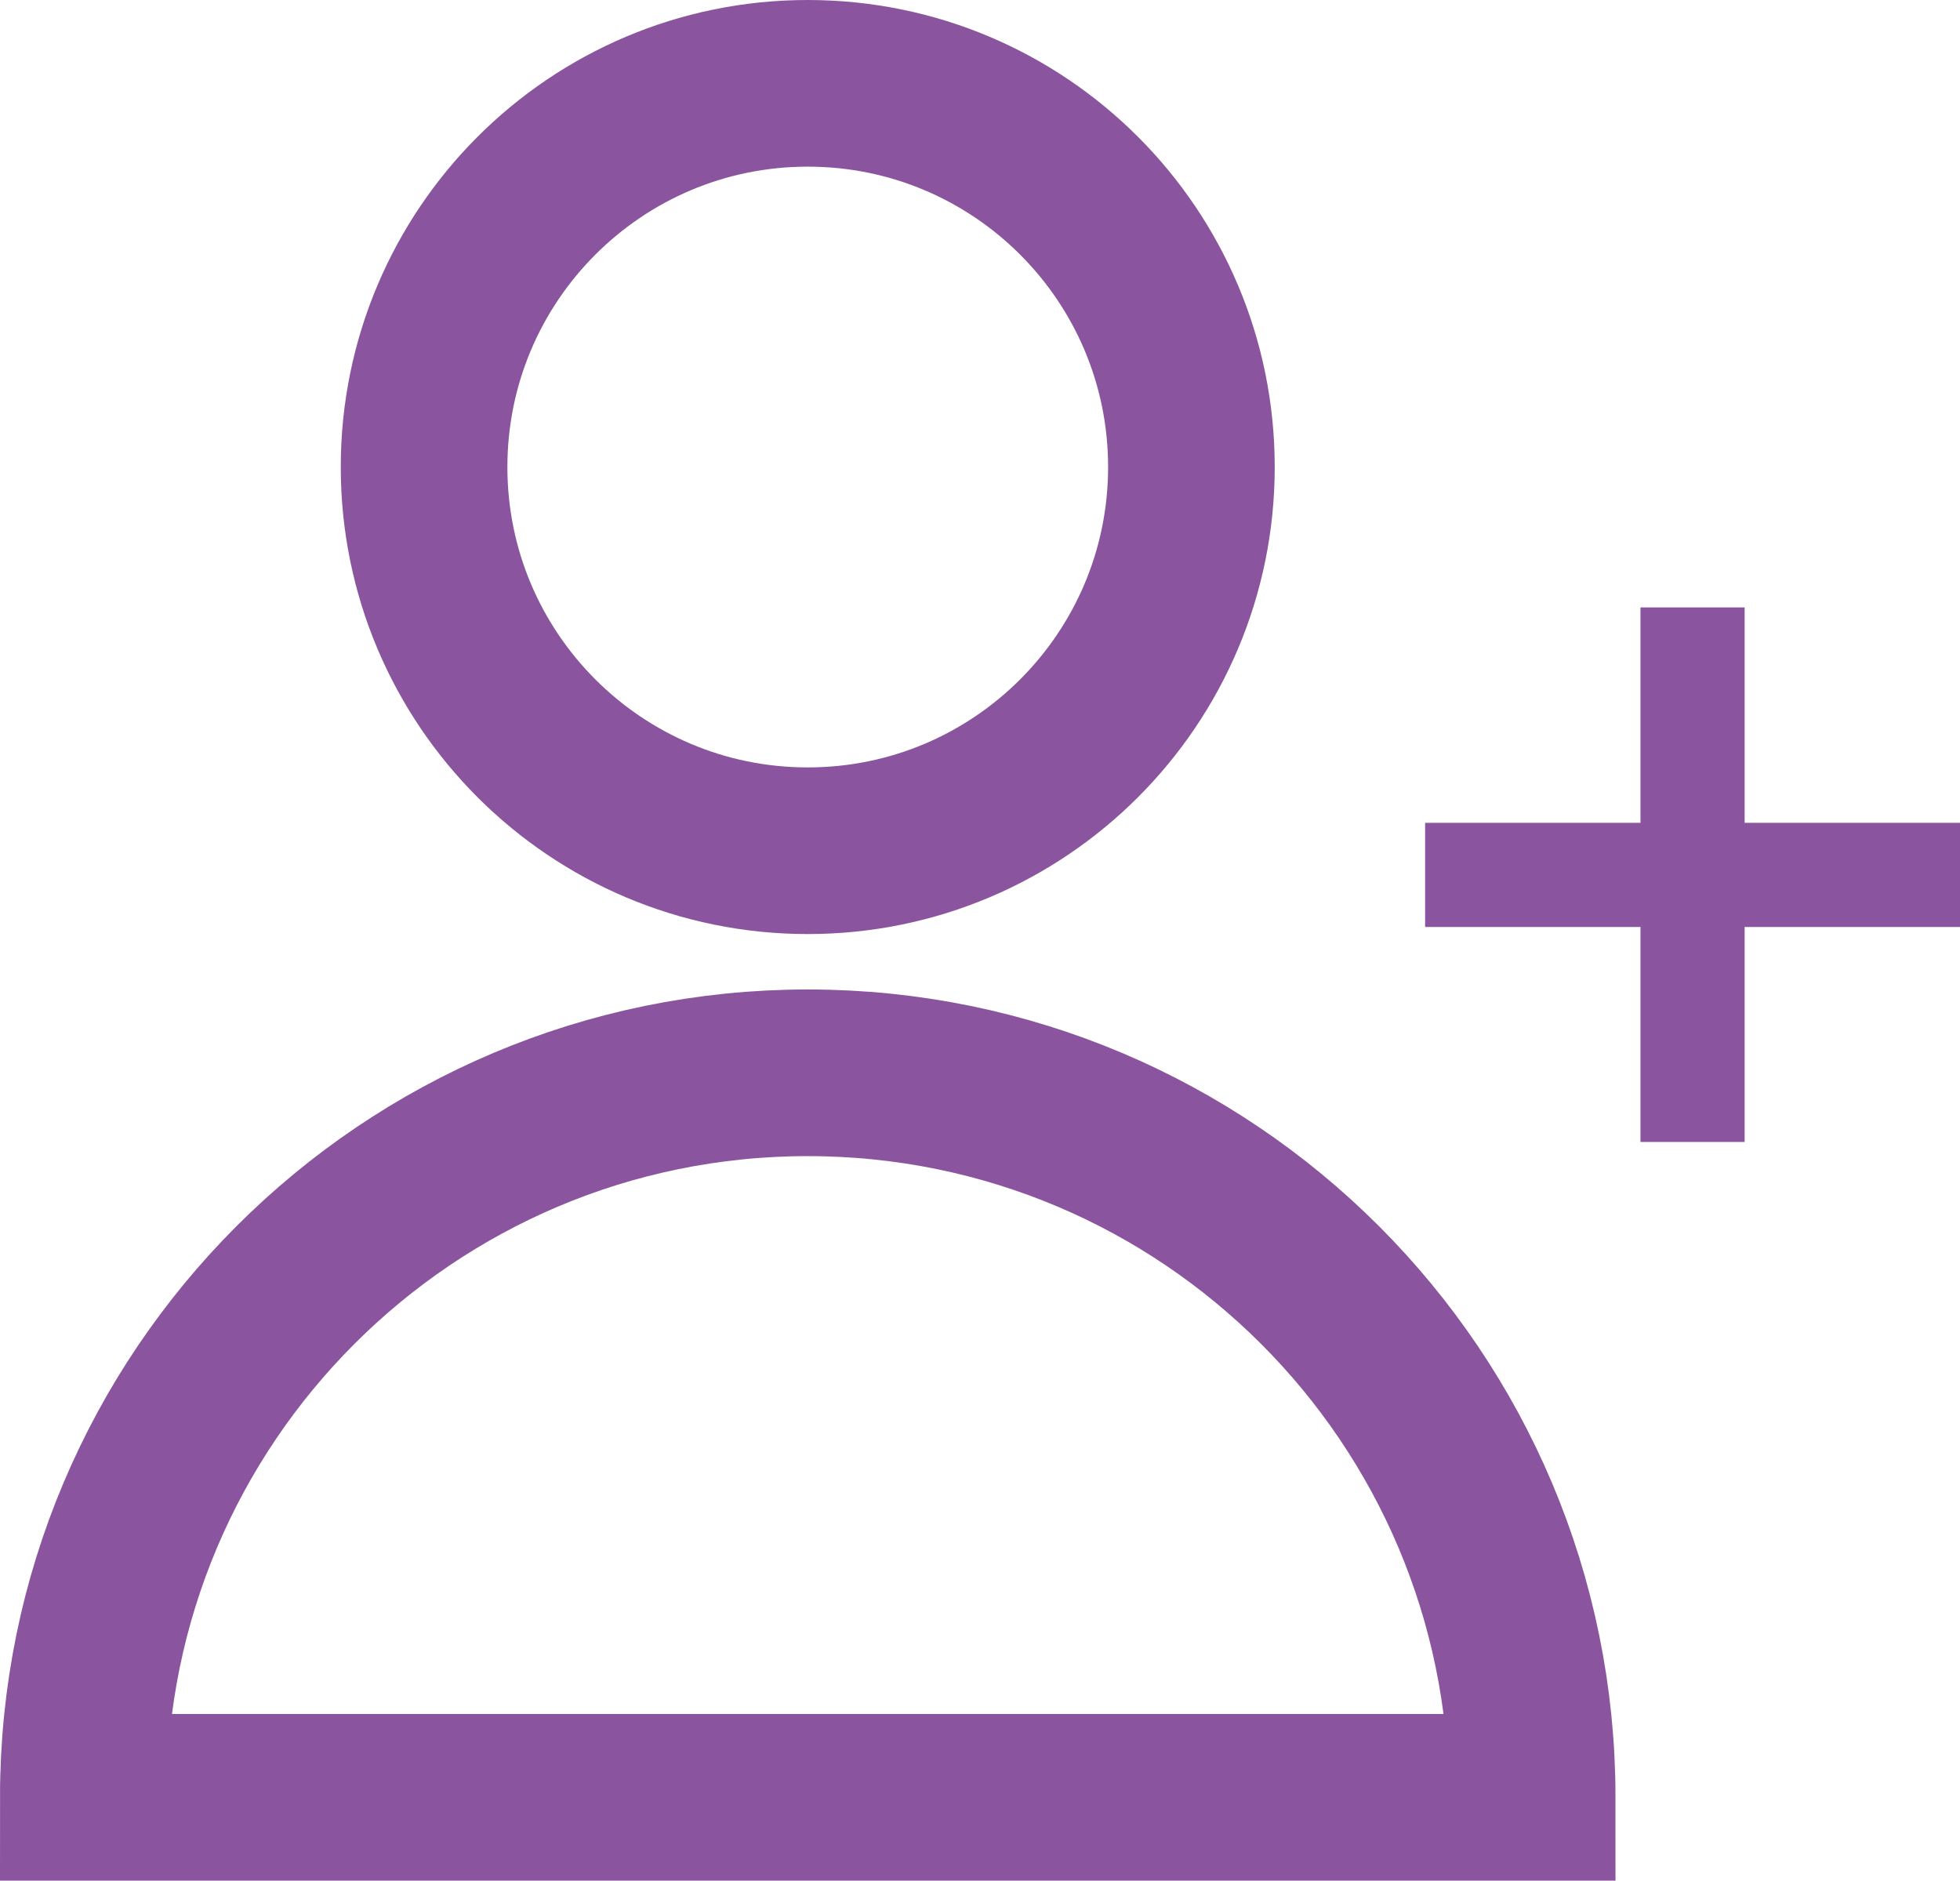
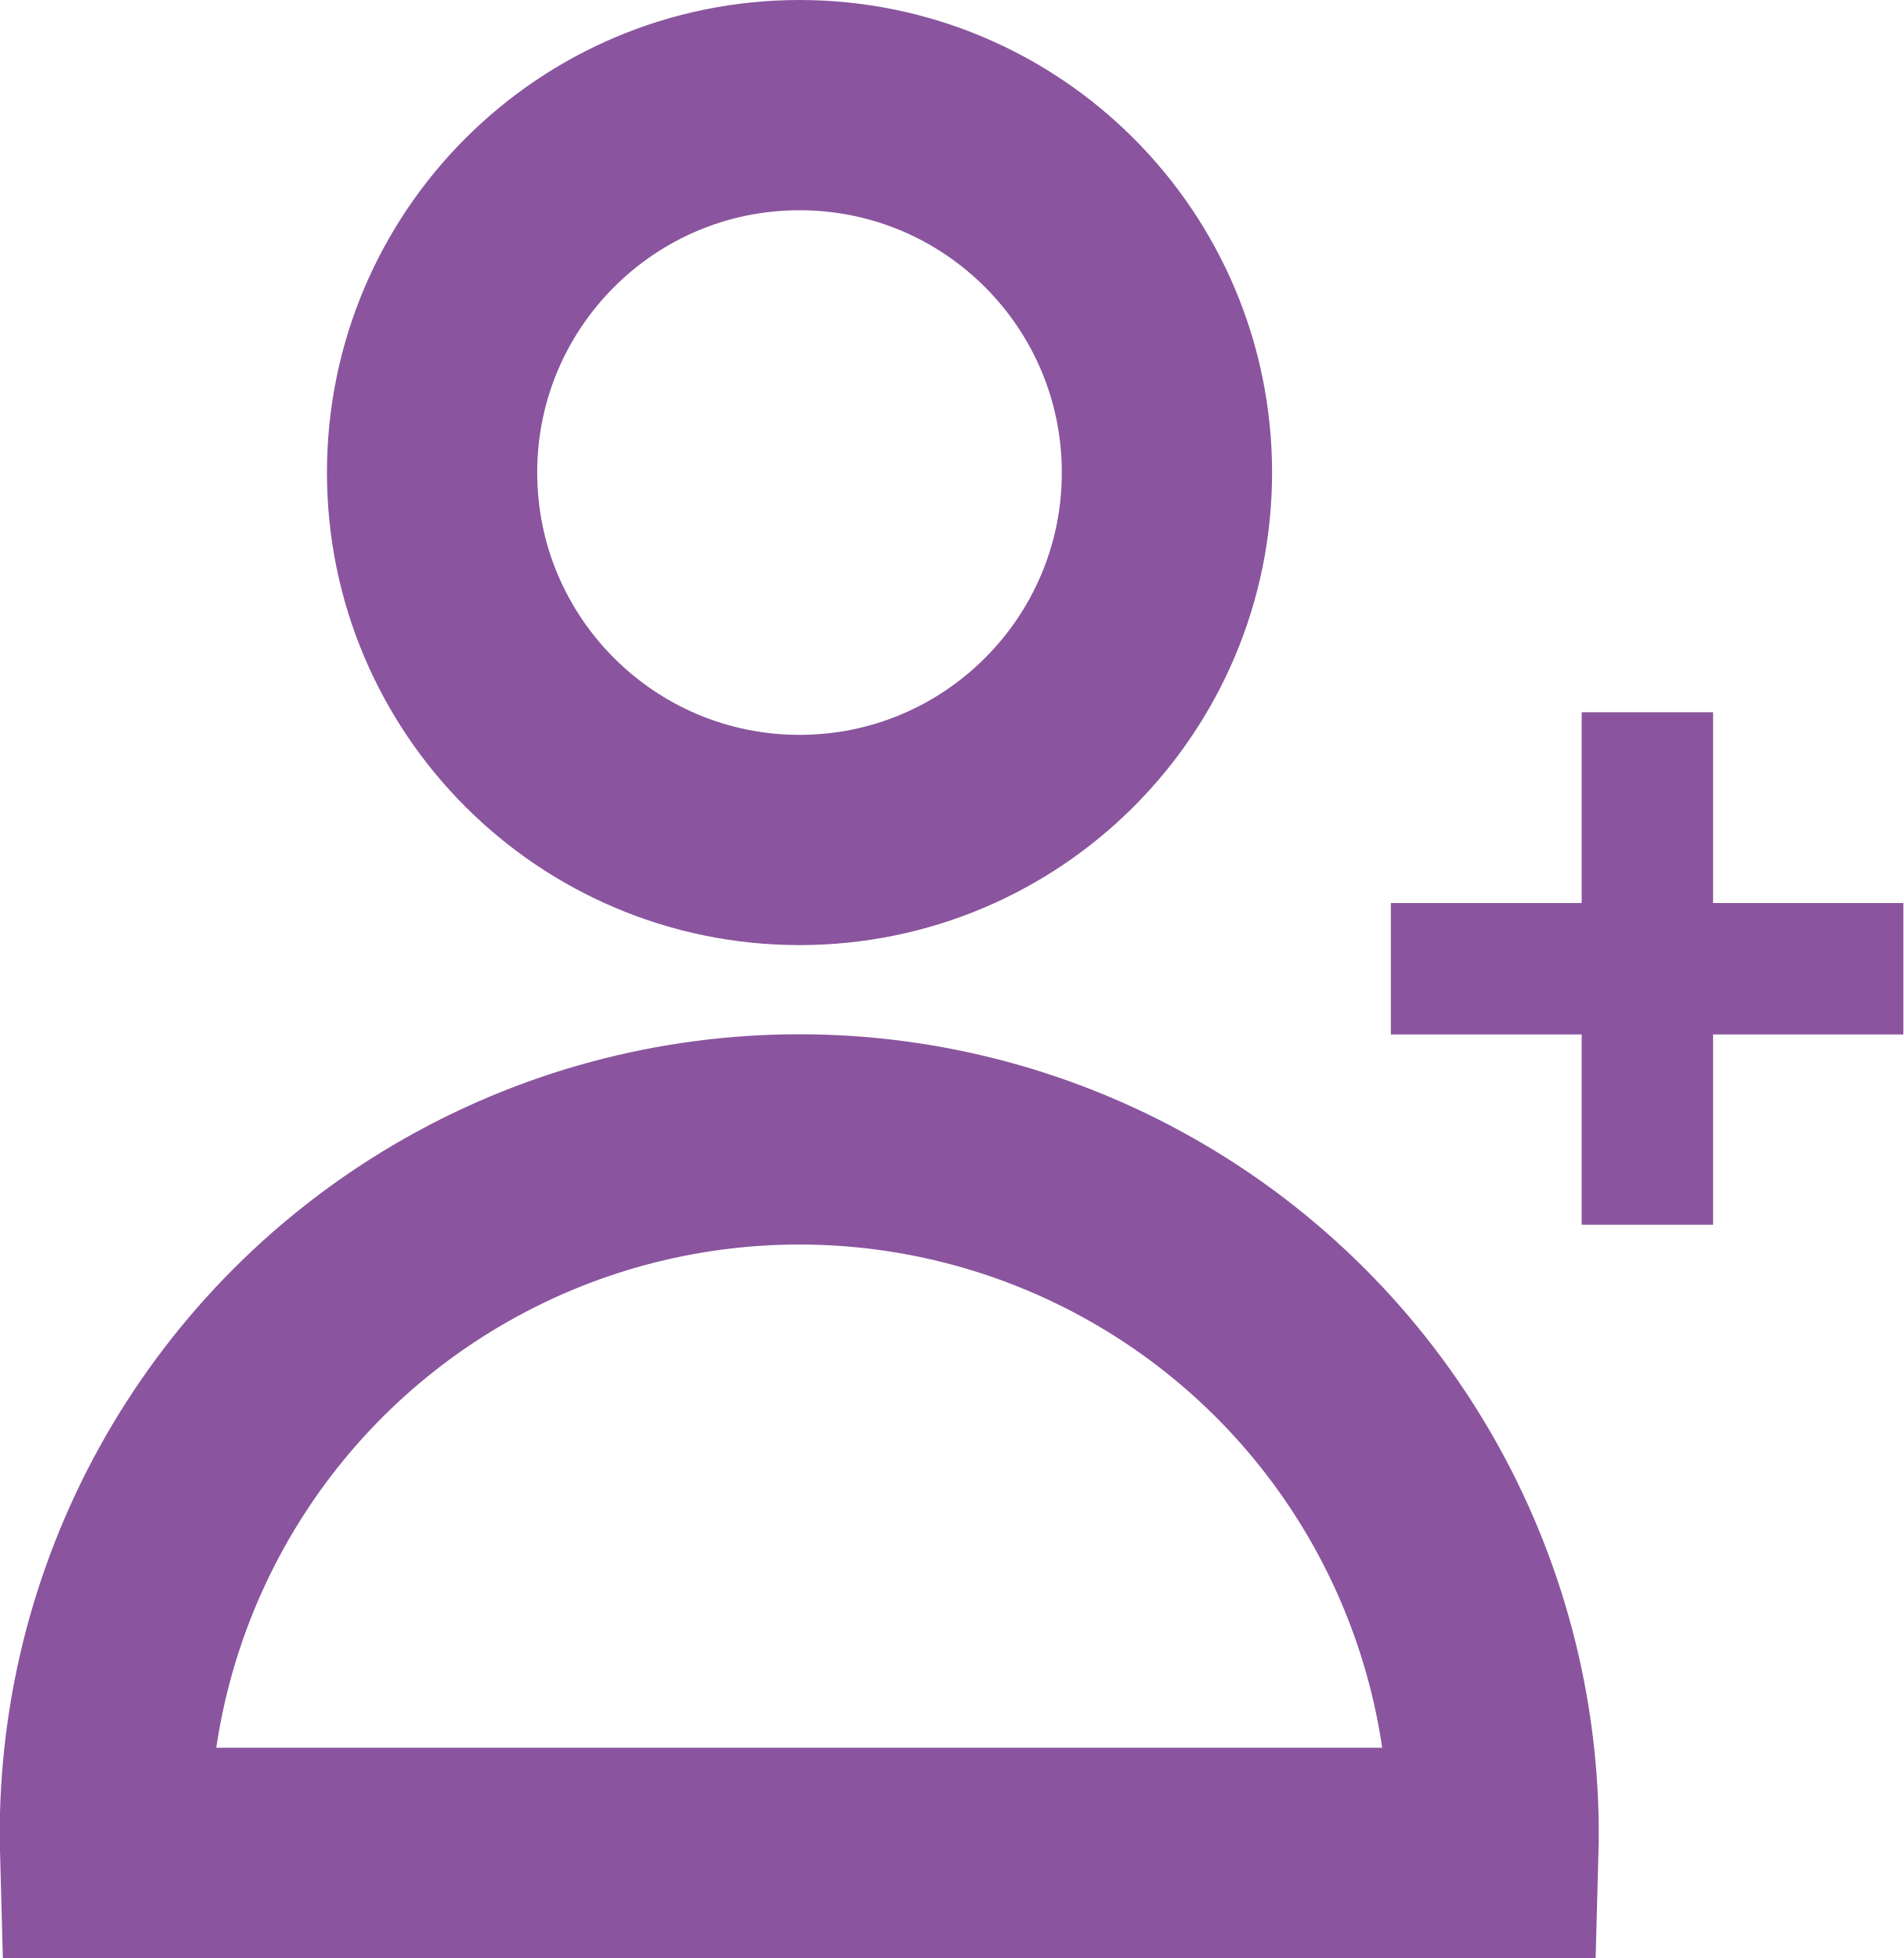
- <svg xmlns="http://www.w3.org/2000/svg" viewBox="0 0 47.05 45.14">
+ <svg xmlns="http://www.w3.org/2000/svg" viewBox="0 0 36.21 37.25">
  <defs>
    <style>.cls-1,.cls-2{fill:none;stroke:#8a559e;stroke-miterlimit:10;}.cls-1{stroke-width:4px;}.cls-2{stroke-width:2.5px;}</style>
  </defs>
  <g id="Layer_2" data-name="Layer 2">
    <g id="Layer_1-2" data-name="Layer 1">
-       <circle class="cls-1" cx="19.39" cy="11.21" r="9.21" />
-       <path class="cls-1" d="M36.78,43.14H2a17.39,17.39,0,1,1,34.78,0Z" />
-       <line class="cls-2" x1="40.63" y1="14.58" x2="40.63" y2="27.41" />
-       <line class="cls-2" x1="34.21" y1="21" x2="47.05" y2="21" />
+       <circle class="cls-1" cx="15.21" cy="8.99" r="6.99" />
+       <path class="cls-1" d="M28.41,35.25H2a13.21,13.21,0,1,1,26.41,0Z" />
+       <line class="cls-2" x1="31.34" y1="13.55" x2="31.34" y2="23.3" />
+       <line class="cls-2" x1="26.46" y1="18.43" x2="36.21" y2="18.43" />
    </g>
  </g>
</svg>
